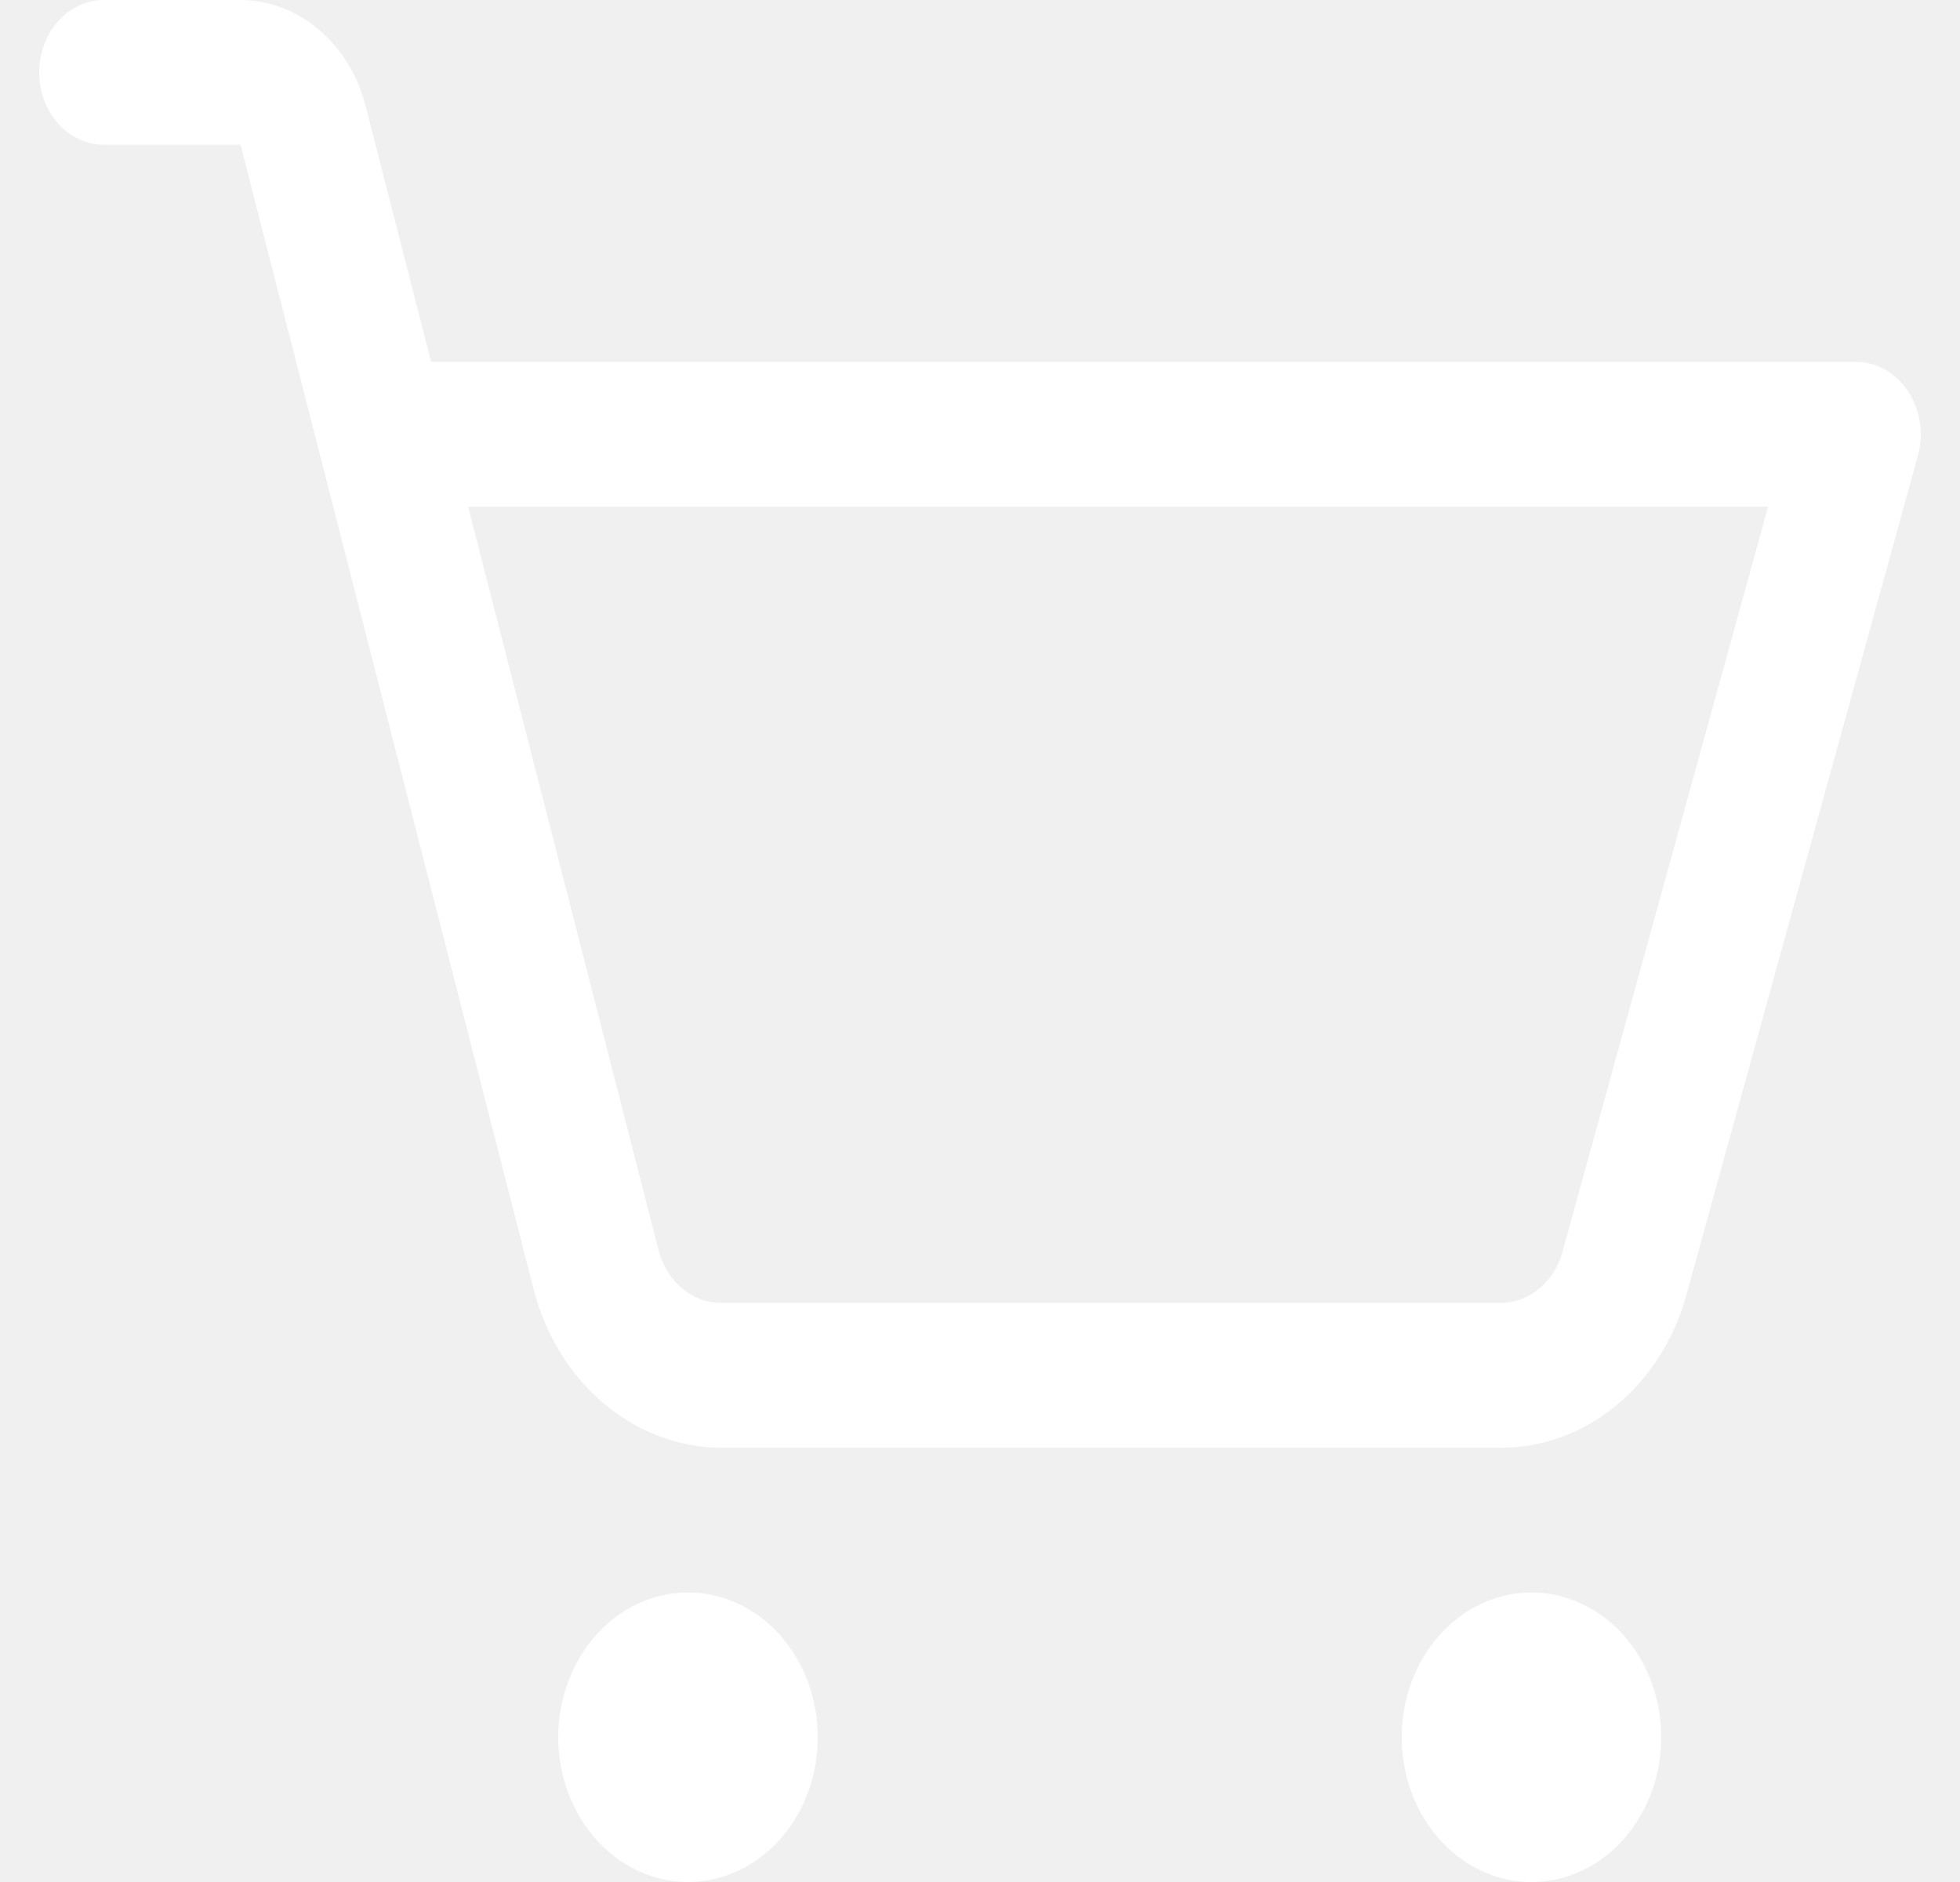
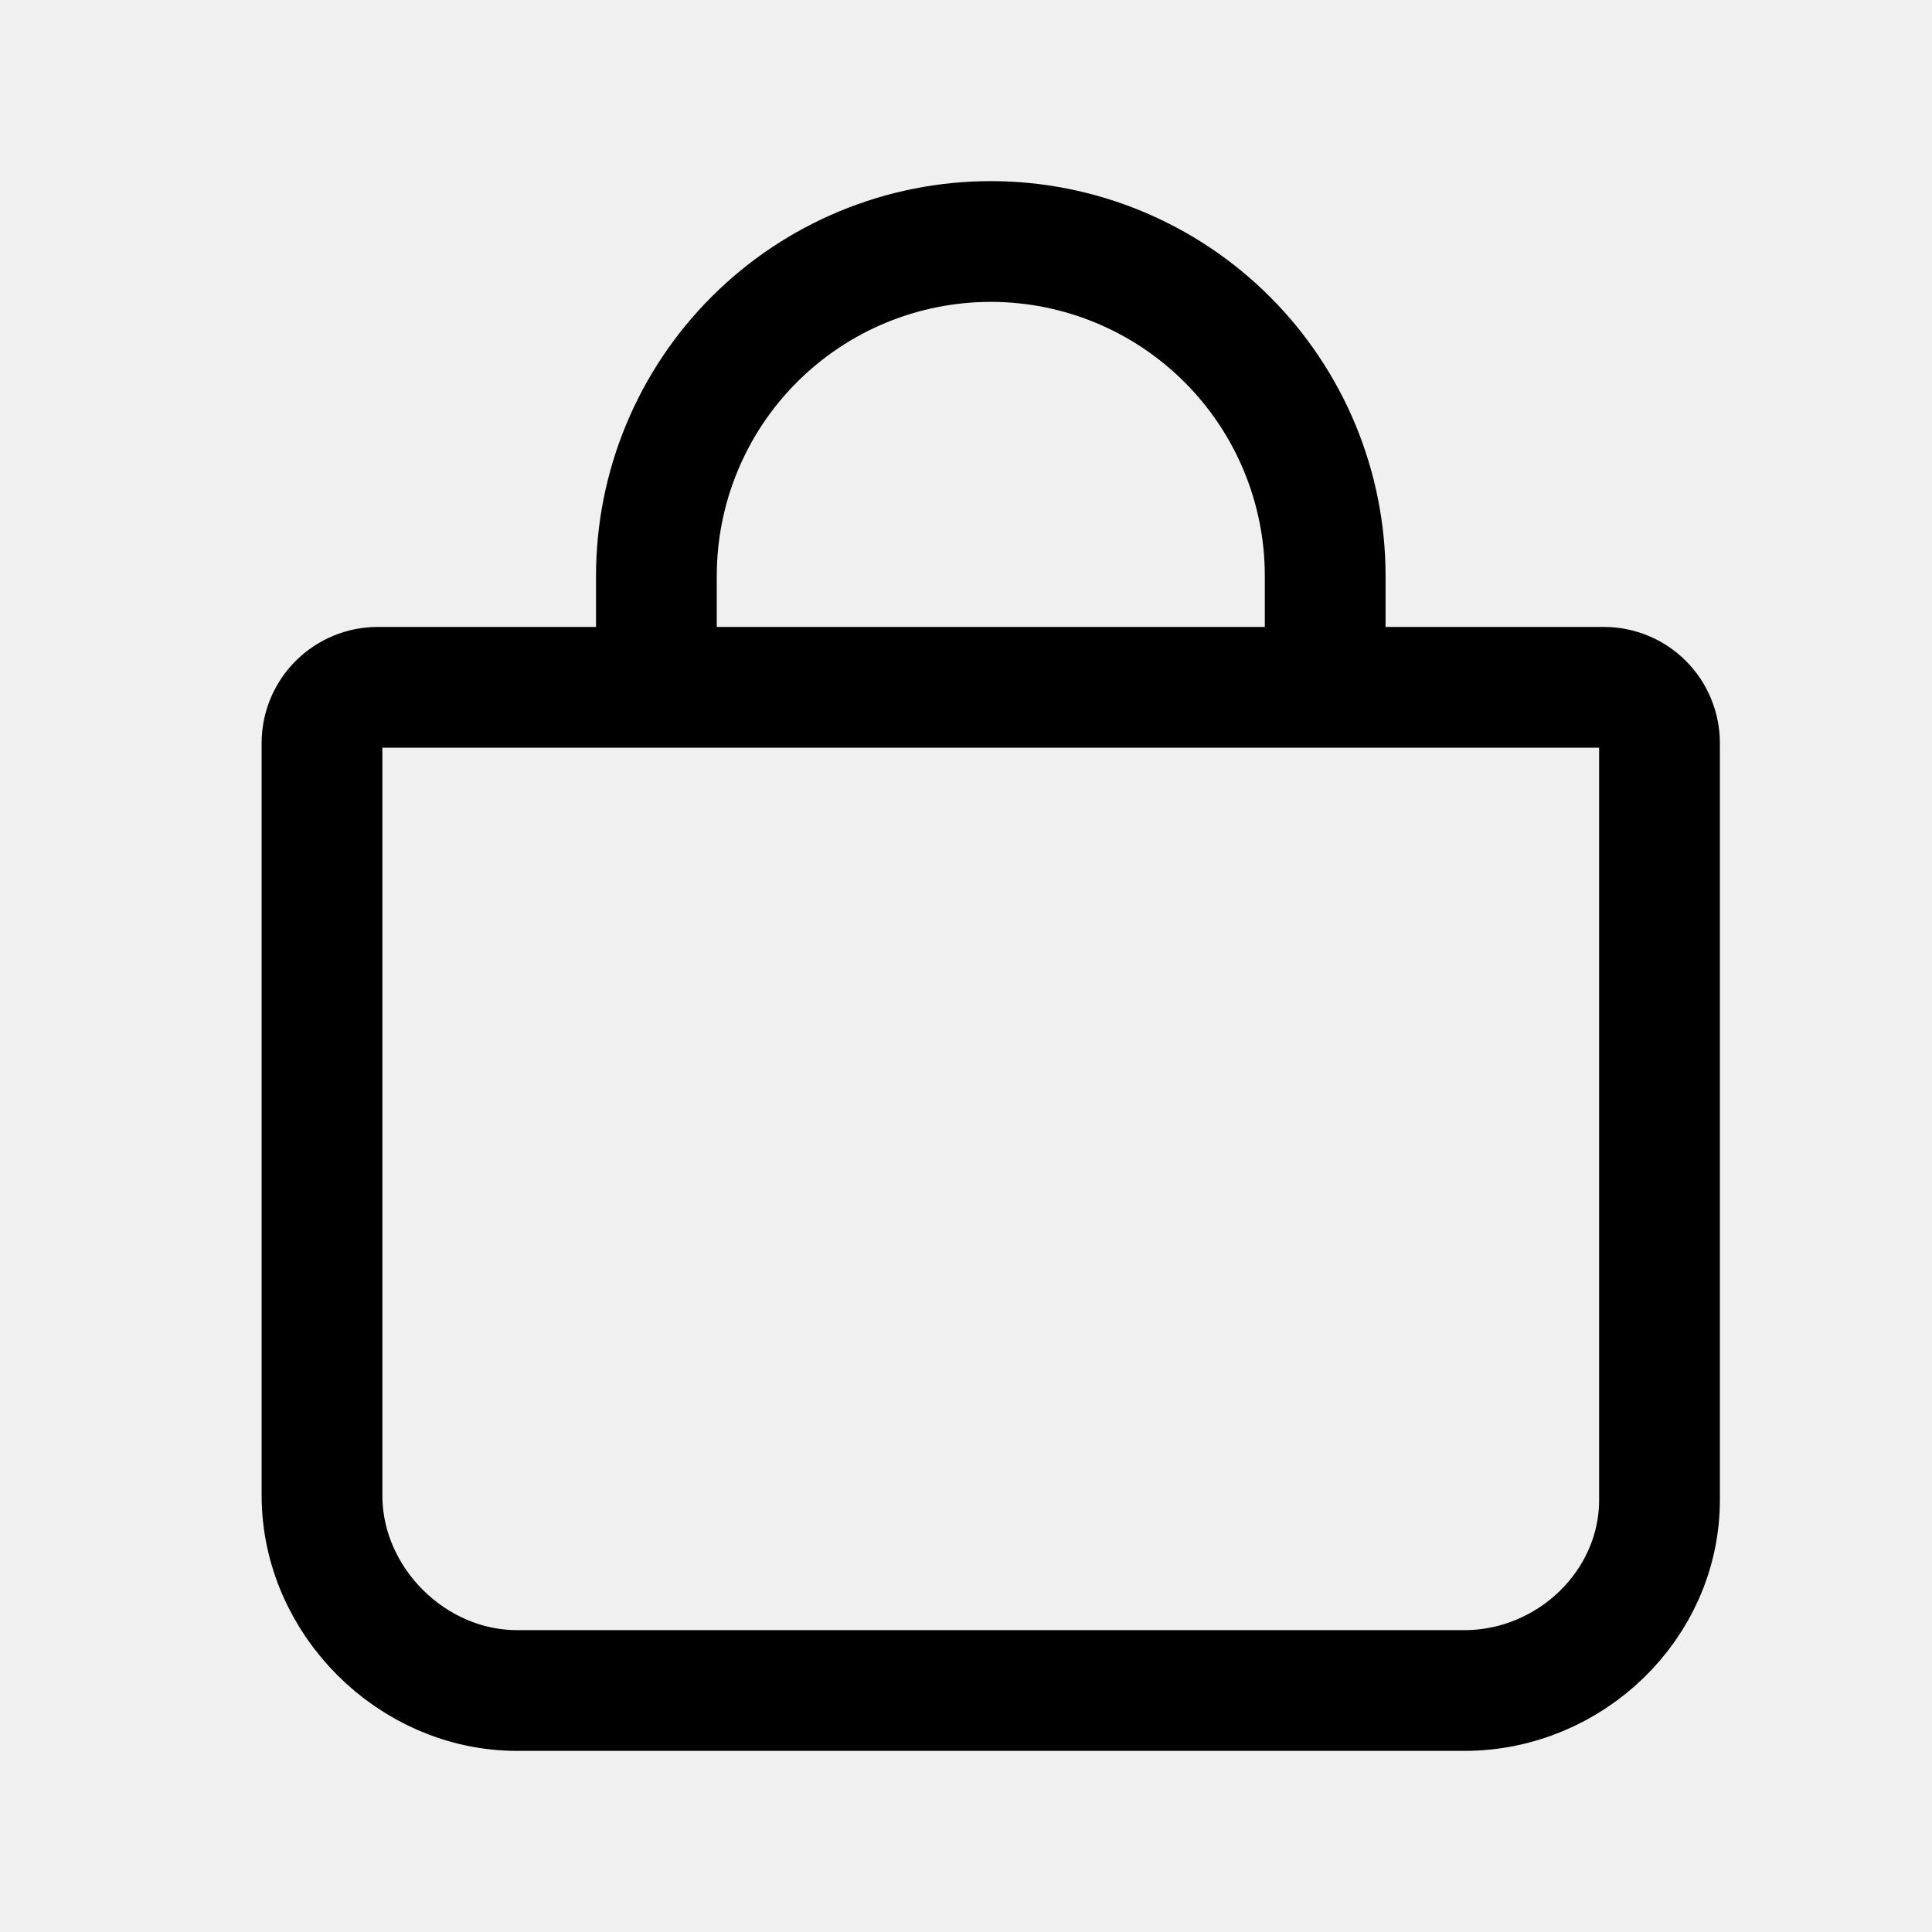
- <svg xmlns="http://www.w3.org/2000/svg" width="25" height="24" viewBox="0 0 25 24" fill="none">
-   <path d="M10.431 22.154C10.431 22.519 10.334 22.876 10.152 23.18C9.97 23.483 9.712 23.72 9.409 23.86C9.107 23.999 8.774 24.036 8.453 23.965C8.132 23.893 7.837 23.718 7.605 23.459C7.374 23.201 7.216 22.872 7.152 22.514C7.089 22.156 7.121 21.785 7.247 21.447C7.372 21.11 7.584 20.822 7.856 20.619C8.128 20.416 8.448 20.308 8.776 20.308C9.215 20.308 9.636 20.502 9.946 20.848C10.257 21.195 10.431 21.664 10.431 22.154ZM19.534 20.308C19.207 20.308 18.887 20.416 18.615 20.619C18.343 20.822 18.13 21.11 18.005 21.447C17.88 21.785 17.847 22.156 17.911 22.514C17.975 22.872 18.132 23.201 18.364 23.459C18.595 23.718 18.89 23.893 19.211 23.965C19.532 24.036 19.865 23.999 20.168 23.86C20.47 23.72 20.729 23.483 20.91 23.18C21.092 22.876 21.189 22.519 21.189 22.154C21.189 21.664 21.015 21.195 20.705 20.848C20.394 20.502 19.973 20.308 19.534 20.308ZM24.463 5.81L21.512 16.507C21.358 17.074 21.043 17.57 20.616 17.922C20.188 18.275 19.671 18.464 19.139 18.462H9.197C8.658 18.459 8.134 18.262 7.704 17.9C7.274 17.538 6.96 17.03 6.81 16.453L3.068 1.846H1.328C1.108 1.846 0.898 1.749 0.742 1.576C0.587 1.403 0.5 1.168 0.5 0.923C0.5 0.678 0.587 0.443 0.742 0.27C0.898 0.097 1.108 0 1.328 0H3.068C3.427 0.001 3.776 0.132 4.063 0.374C4.35 0.615 4.559 0.953 4.66 1.338L5.499 4.615H23.672C23.802 4.615 23.929 4.649 24.045 4.714C24.161 4.779 24.261 4.874 24.338 4.99C24.415 5.106 24.466 5.241 24.488 5.383C24.51 5.525 24.502 5.672 24.463 5.81ZM22.552 6.462H5.971L8.401 15.946C8.451 16.139 8.555 16.308 8.699 16.429C8.842 16.55 9.017 16.615 9.197 16.615H19.139C19.316 16.616 19.489 16.552 19.631 16.435C19.773 16.317 19.878 16.152 19.93 15.963L22.552 6.462Z" fill="white" />
+ <svg xmlns="http://www.w3.org/2000/svg" width="24" height="24" viewBox="0 0 24 24" fill="none">
+   <path d="M8.154 8.538V7.154C8.154 6.052 8.591 4.996 9.37 4.217C10.149 3.438 11.206 3 12.308 3C13.409 3 14.466 3.438 15.245 4.217C16.024 4.996 16.462 6.052 16.462 7.154V8.538M4.692 8.538C4.509 8.538 4.333 8.611 4.203 8.741C4.073 8.871 4 9.047 4 9.231V18.577C4 19.885 5.115 21 6.423 21H18.192C19.501 21 20.615 19.939 20.615 18.631V9.231C20.615 9.047 20.542 8.871 20.413 8.741C20.283 8.611 20.107 8.538 19.923 8.538H4.692Z" stroke="black" stroke-width="1.5" stroke-linecap="round" stroke-linejoin="round" />
</svg>
